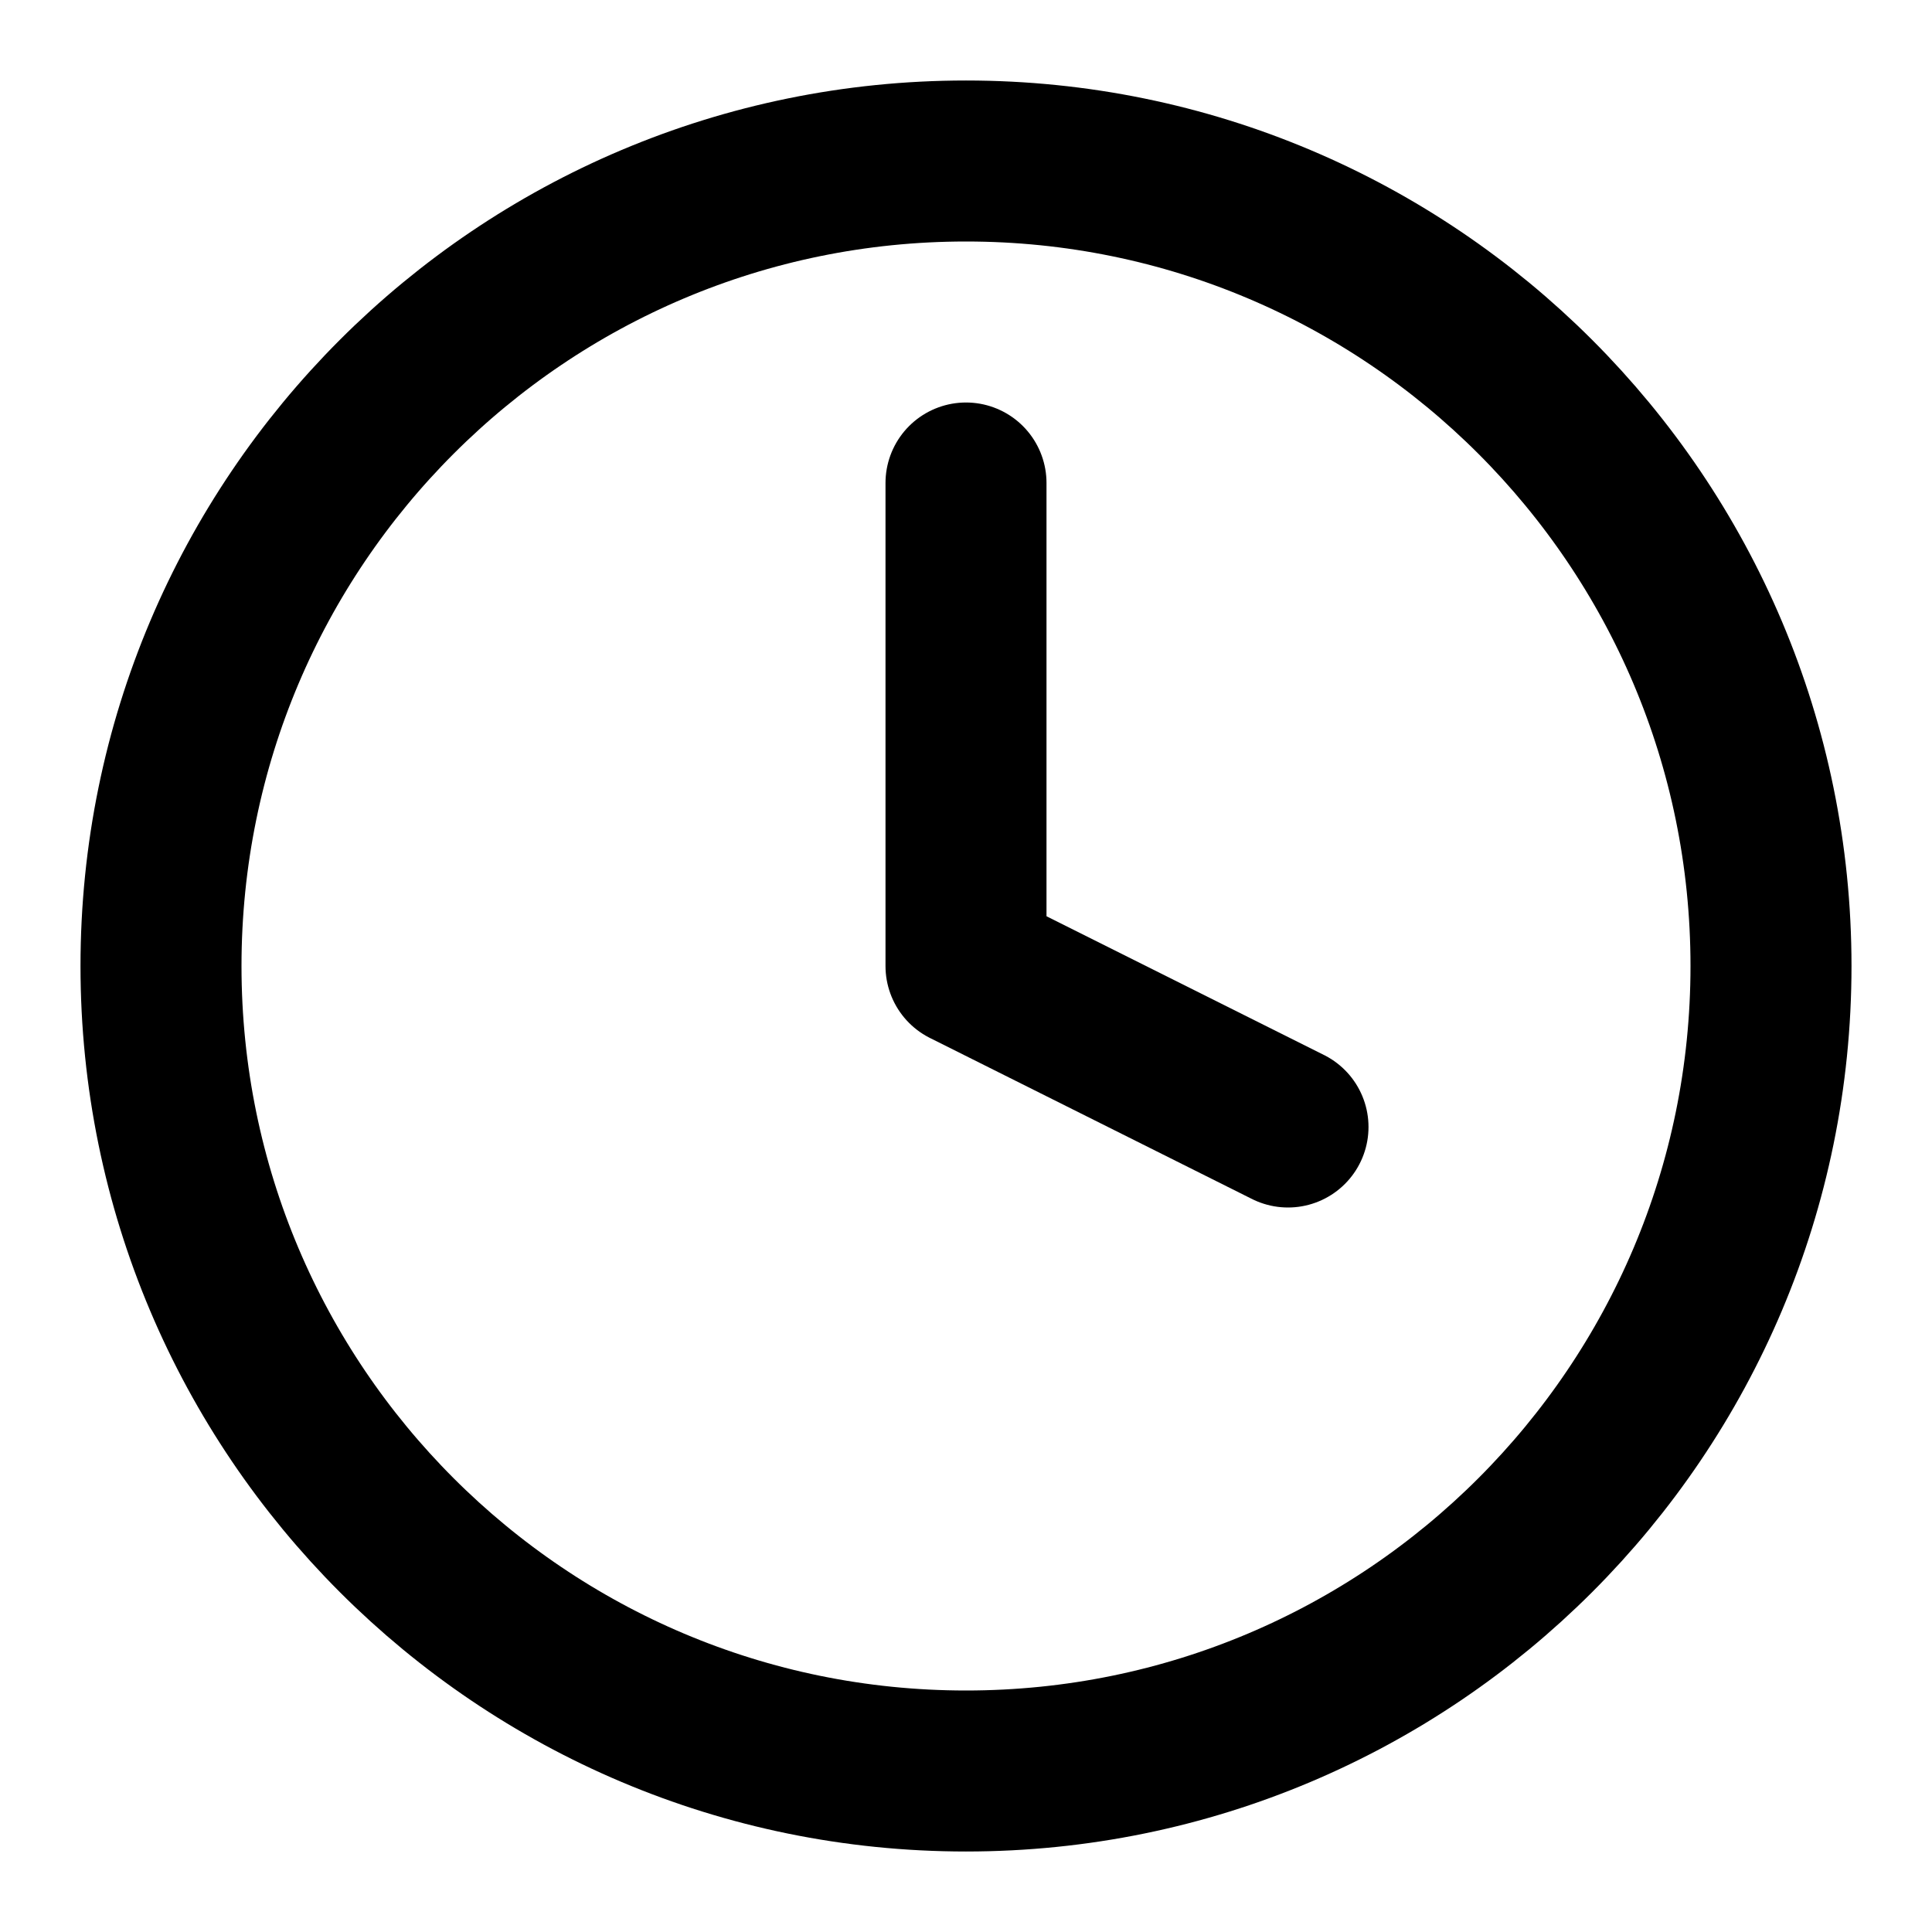
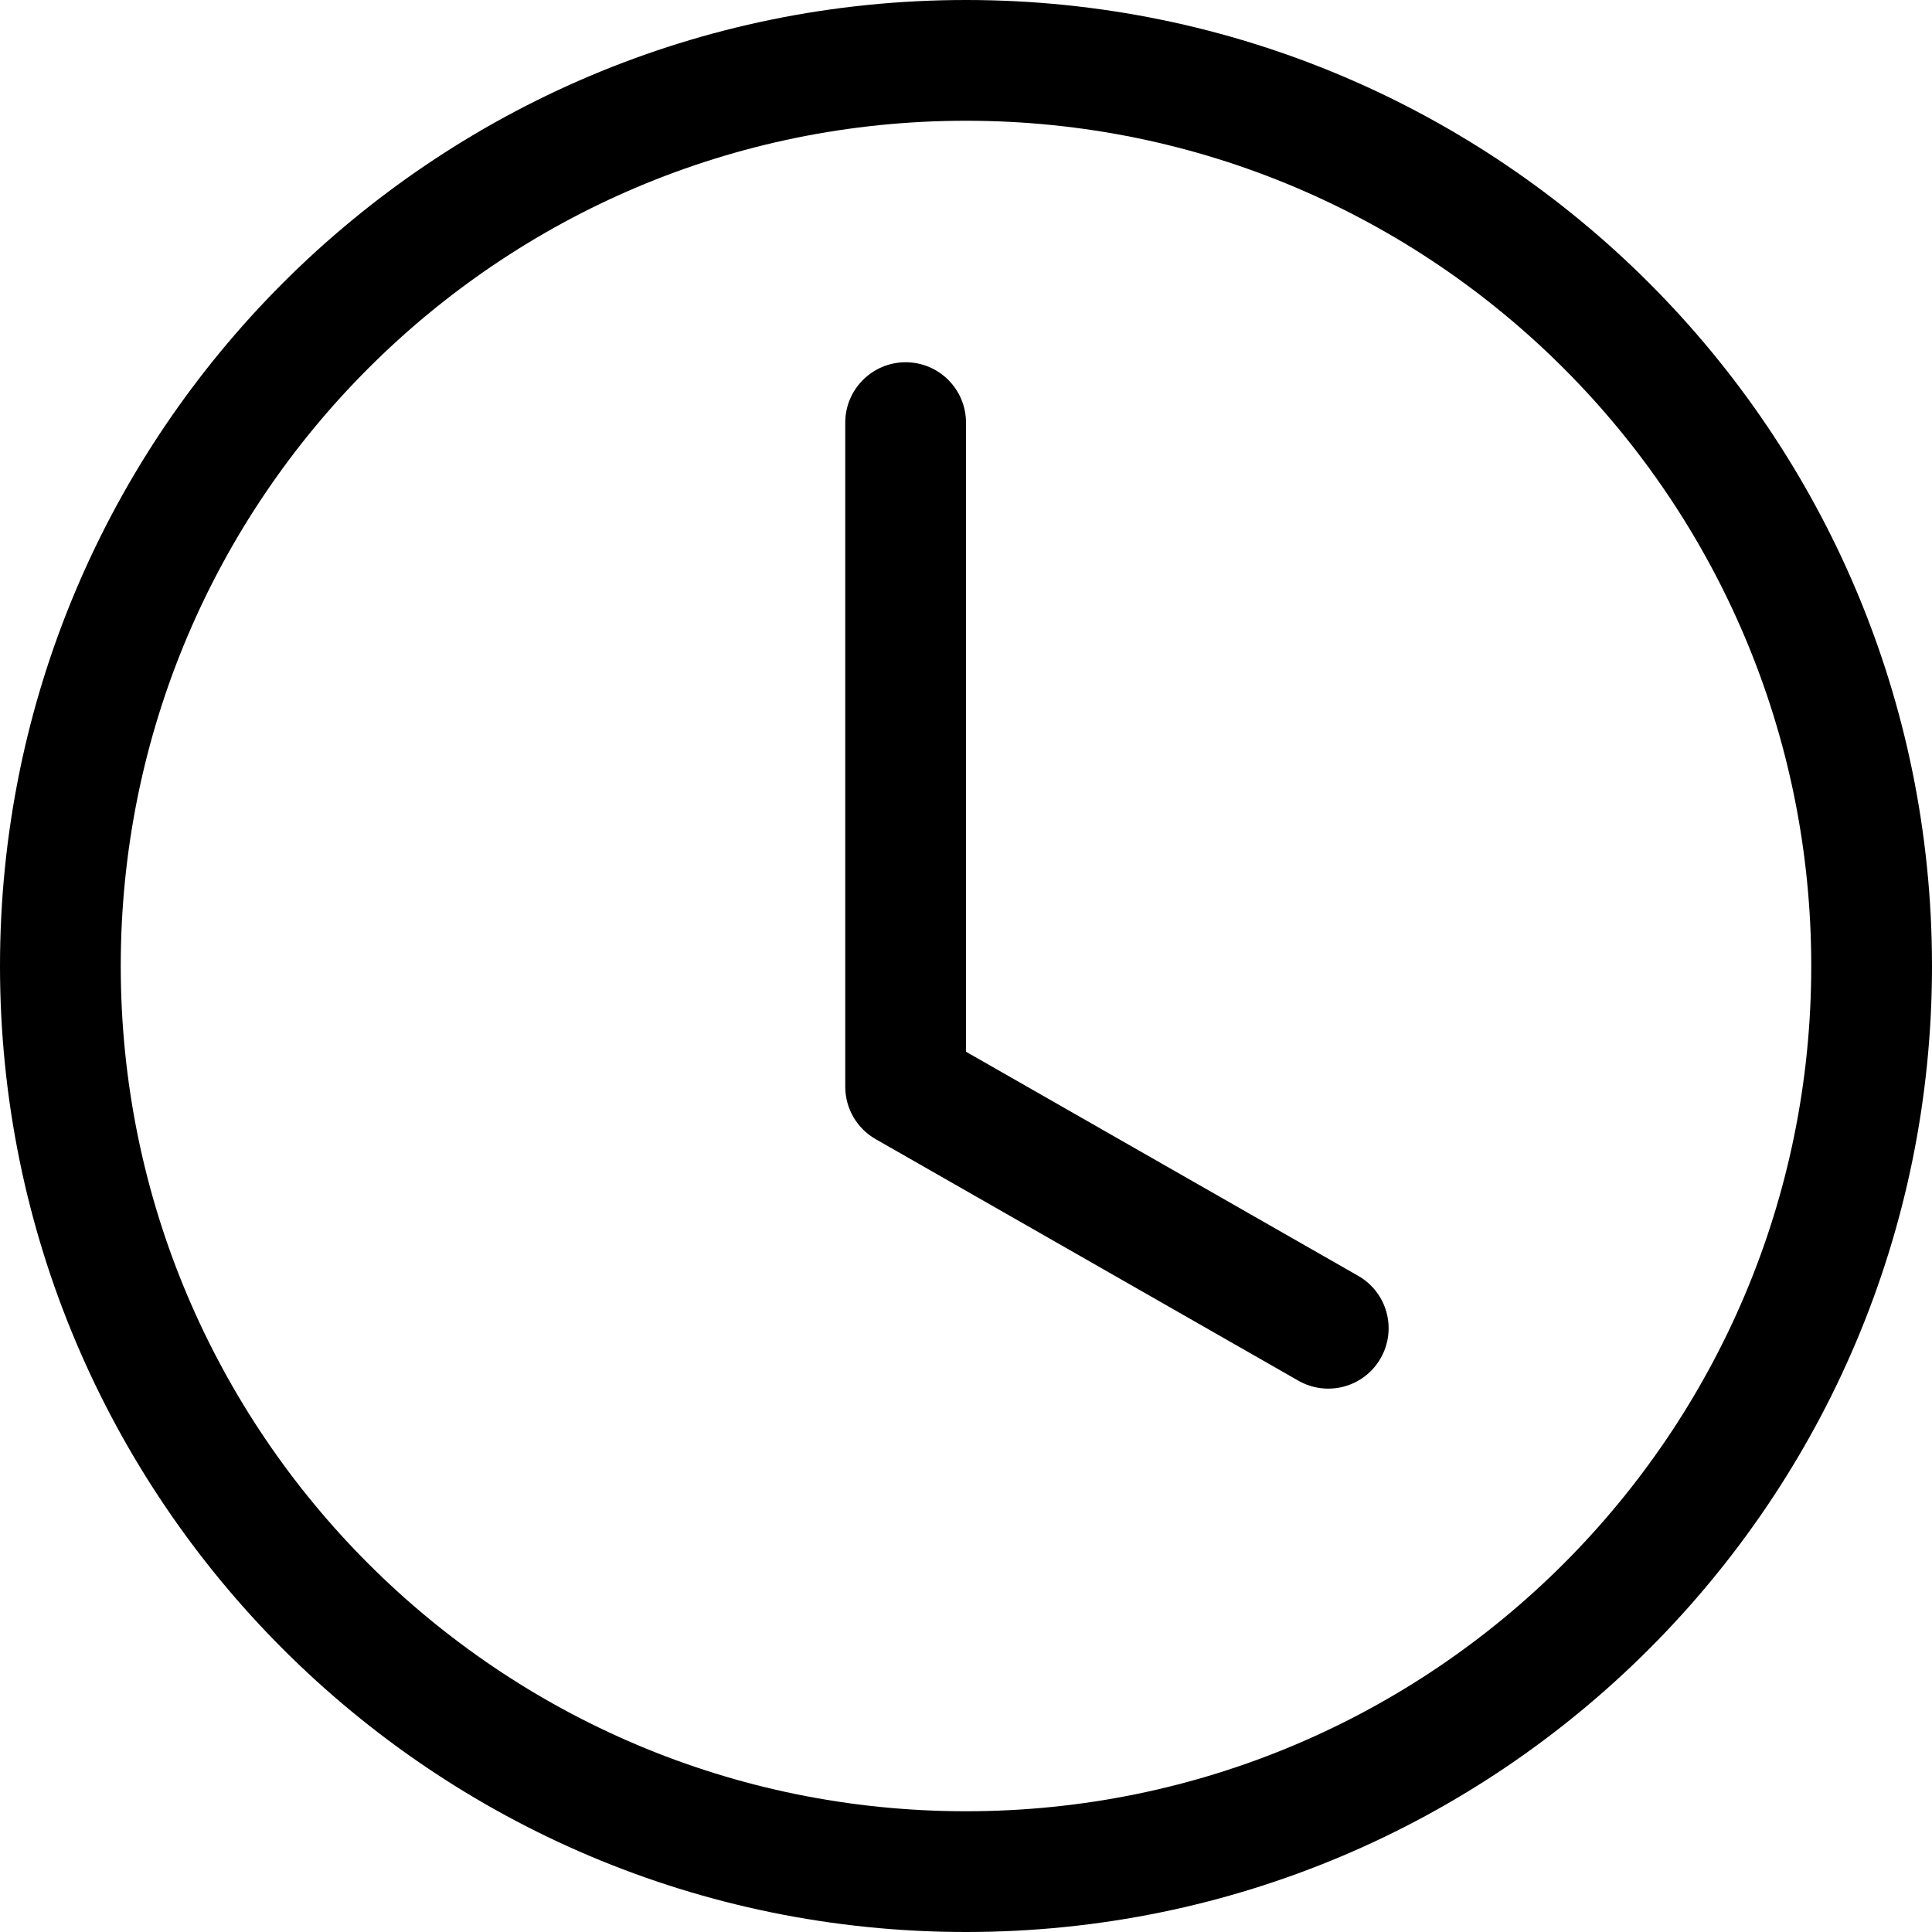
- <svg xmlns="http://www.w3.org/2000/svg" width="24" height="24" viewBox="0 0 24 24" fill="none" stroke="currentColor" stroke-width="2" stroke-linecap="round" stroke-linejoin="round" class="feather feather-clock">
-   <circle cx="12" cy="12" r="10" />
-   <polyline points="12 6 12 12 16 14" />
+ <svg xmlns="http://www.w3.org/2000/svg" width="16" height="16" viewBox="0 0 16 16" fill="none">
+   <path d="M8 3.5C8 3.224 7.776 3 7.5 3C7.224 3 7 3.224 7 3.5V9C7 9.179 7.096 9.345 7.252 9.434L10.752 11.434C10.992 11.571 11.297 11.488 11.434 11.248C11.571 11.008 11.488 10.703 11.248 10.566L8 8.71V3.5Z" fill="black" />
+   <path d="M8 16C12.418 16 16 12.418 16 8C16 3.582 12.418 0 8 0C3.582 0 0 3.582 0 8C0 12.418 3.582 16 8 16ZM15 8C15 11.866 11.866 15 8 15C4.134 15 1 11.866 1 8C1 4.134 4.134 1 8 1C11.866 1 15 4.134 15 8Z" fill="black" />
</svg>
